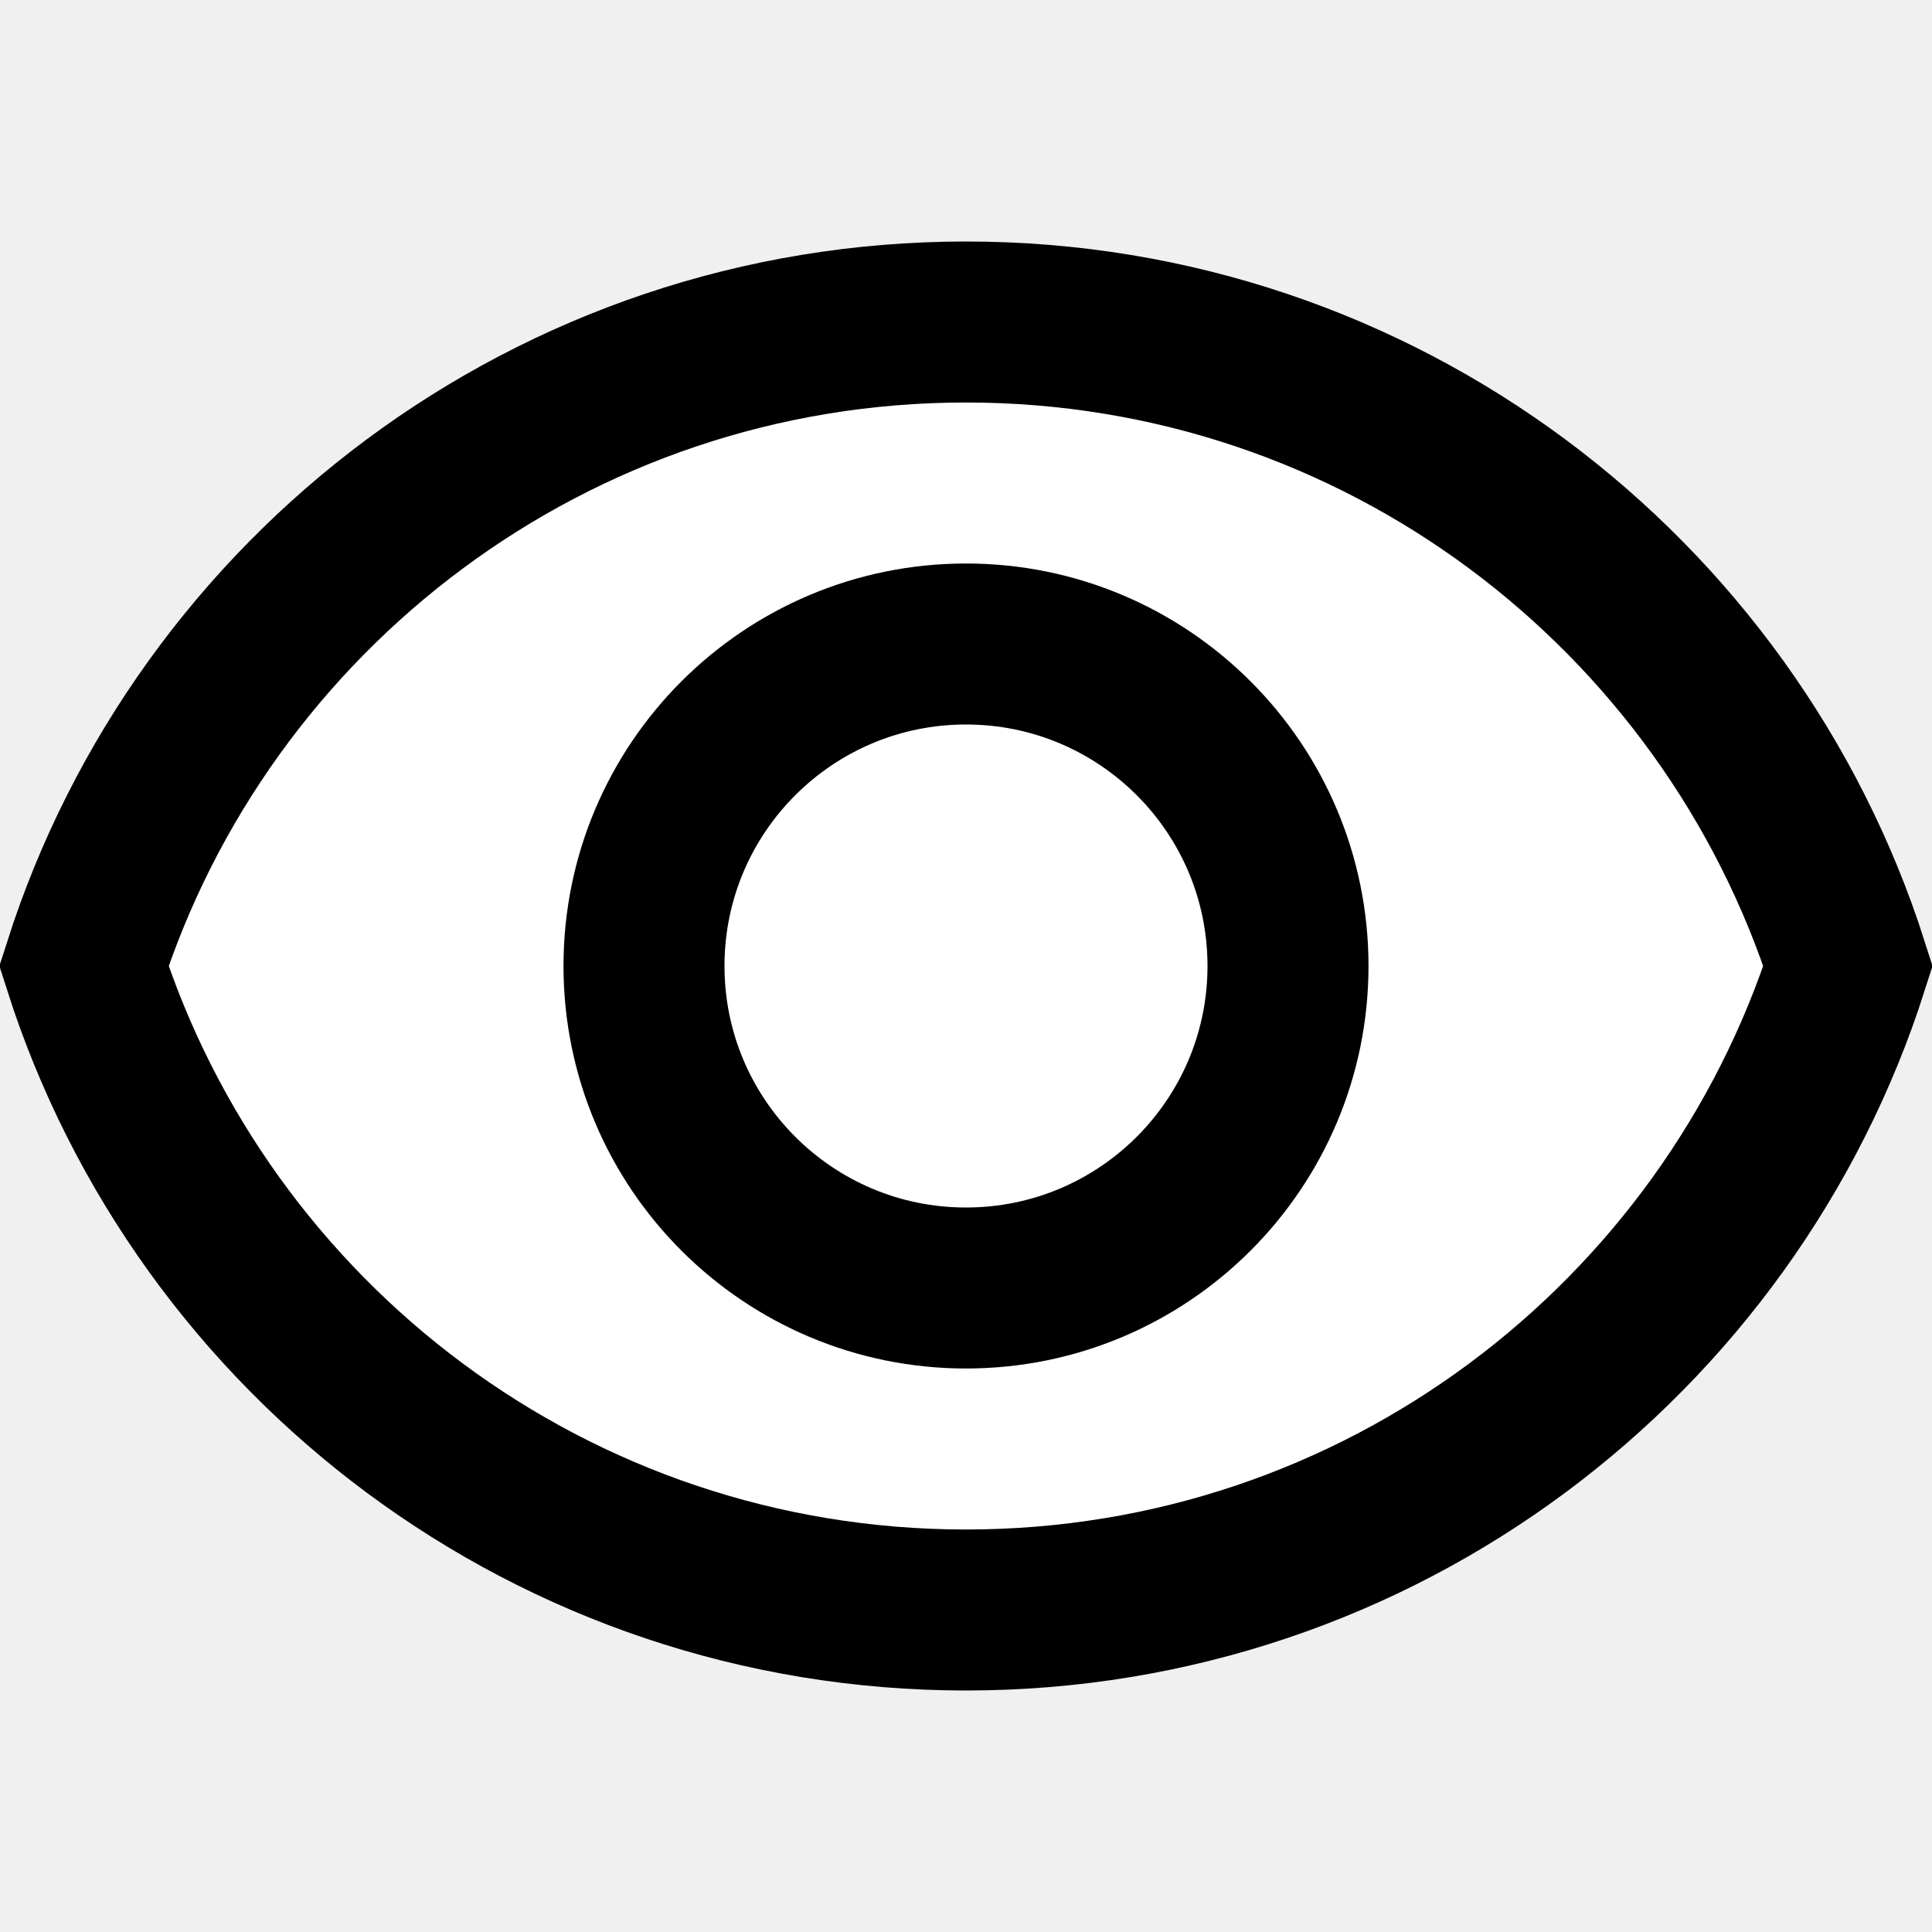
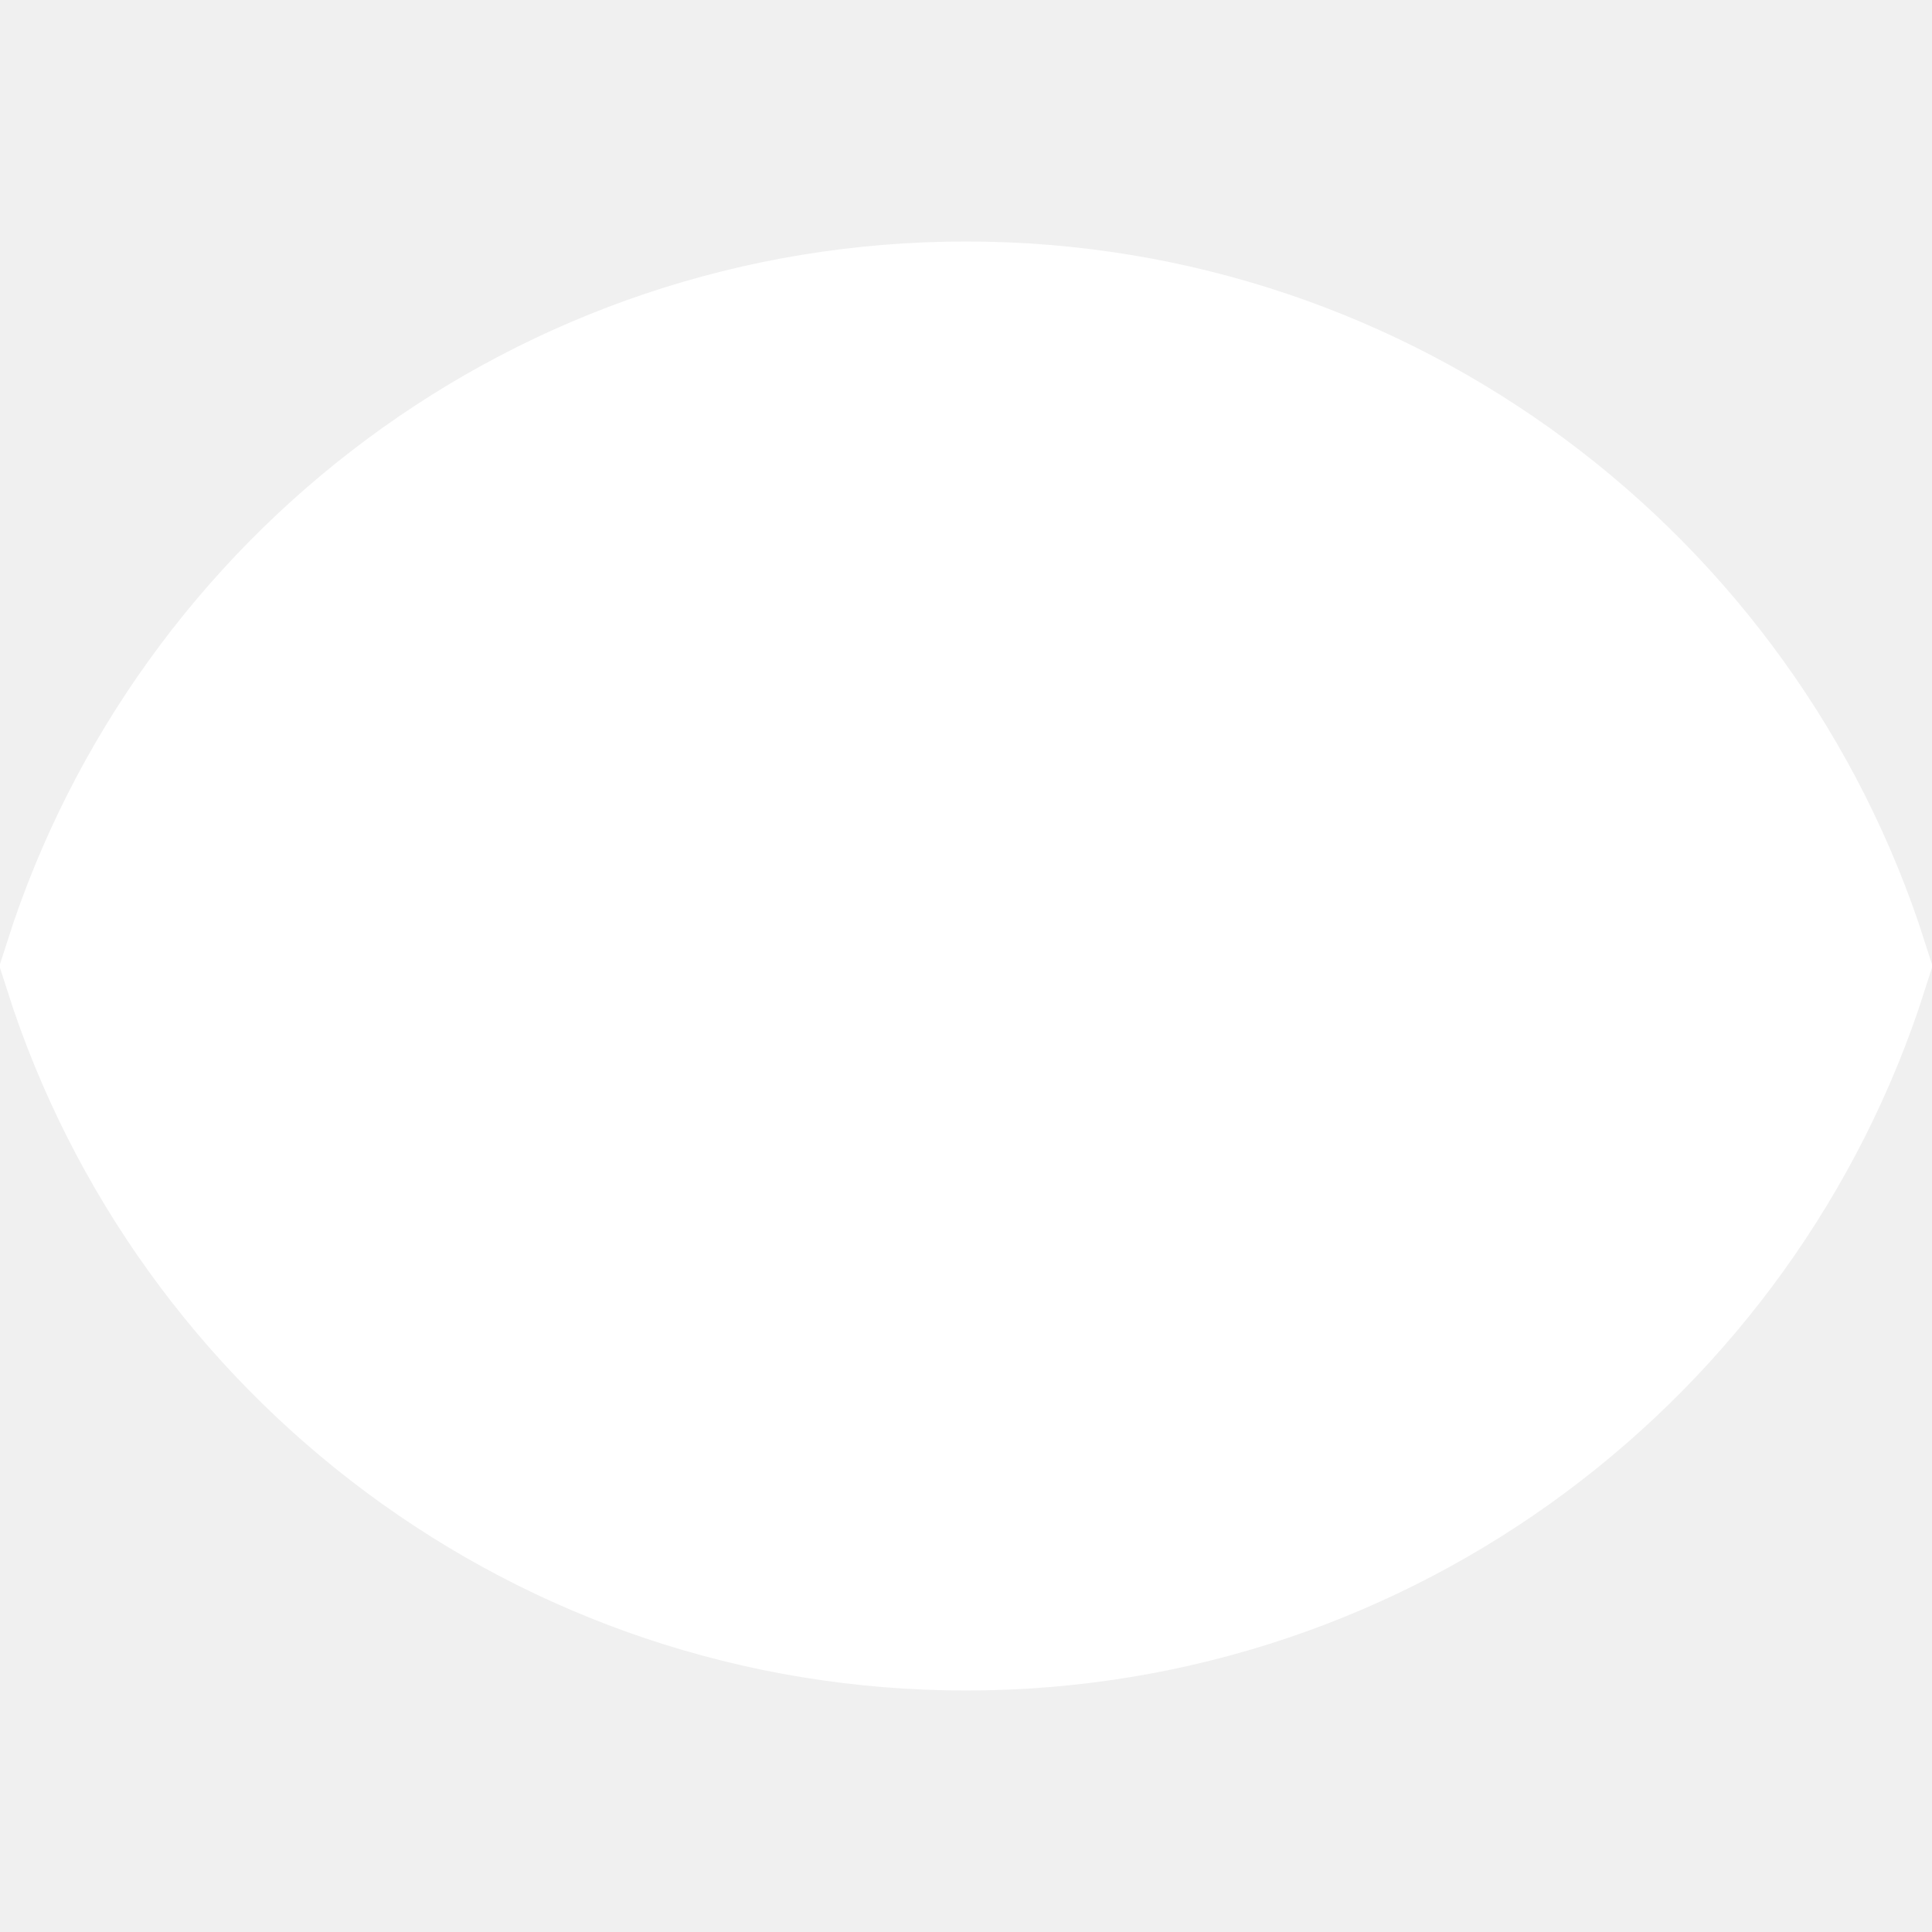
<svg xmlns="http://www.w3.org/2000/svg" width="24" height="24" viewBox="0 0 24 24" fill="none">
  <g id="browse" clip-path="url(#clip0_543_7945)">
    <path id="fill1" d="M12 4C6.869 4 2.523 7.36 1.042 12C2.523 16.64 6.869 20 12 20C17.131 20 21.477 16.64 22.957 12C21.477 7.36 17.131 4 12 4Z" fill="white" />
    <path id="fill2" d="M16 12C16 14.209 14.209 16 12 16C9.791 16 8 14.209 8 12C8 9.791 9.791 8 12 8C14.209 8 16 9.791 16 12Z" fill="white" />
-     <path id="stroke1" d="M12 4C6.869 4 2.523 7.36 1.042 12C2.523 16.64 6.869 20 12 20C17.131 20 21.477 16.64 22.957 12C21.477 7.36 17.131 4 12 4Z" stroke="black" stroke-width="2" stroke-linecap="square" />
-     <path id="stroke2" d="M16 12C16 14.209 14.209 16 12 16C9.791 16 8 14.209 8 12C8 9.791 9.791 8 12 8C14.209 8 16 9.791 16 12Z" stroke="black" stroke-width="2" stroke-linecap="square" />
+     <path id="stroke1" d="M12 4C6.869 4 2.523 7.36 1.042 12C2.523 16.64 6.869 20 12 20C17.131 20 21.477 16.64 22.957 12C21.477 7.36 17.131 4 12 4Z" stroke="#FFFFFF" stroke-width="2" stroke-linecap="square" />
+     <path id="stroke2" d="M16 12C16 14.209 14.209 16 12 16C9.791 16 8 14.209 8 12C8 9.791 9.791 8 12 8C14.209 8 16 9.791 16 12Z" stroke="#FFFFFF" stroke-width="2" stroke-linecap="square" />
  </g>
</svg>
